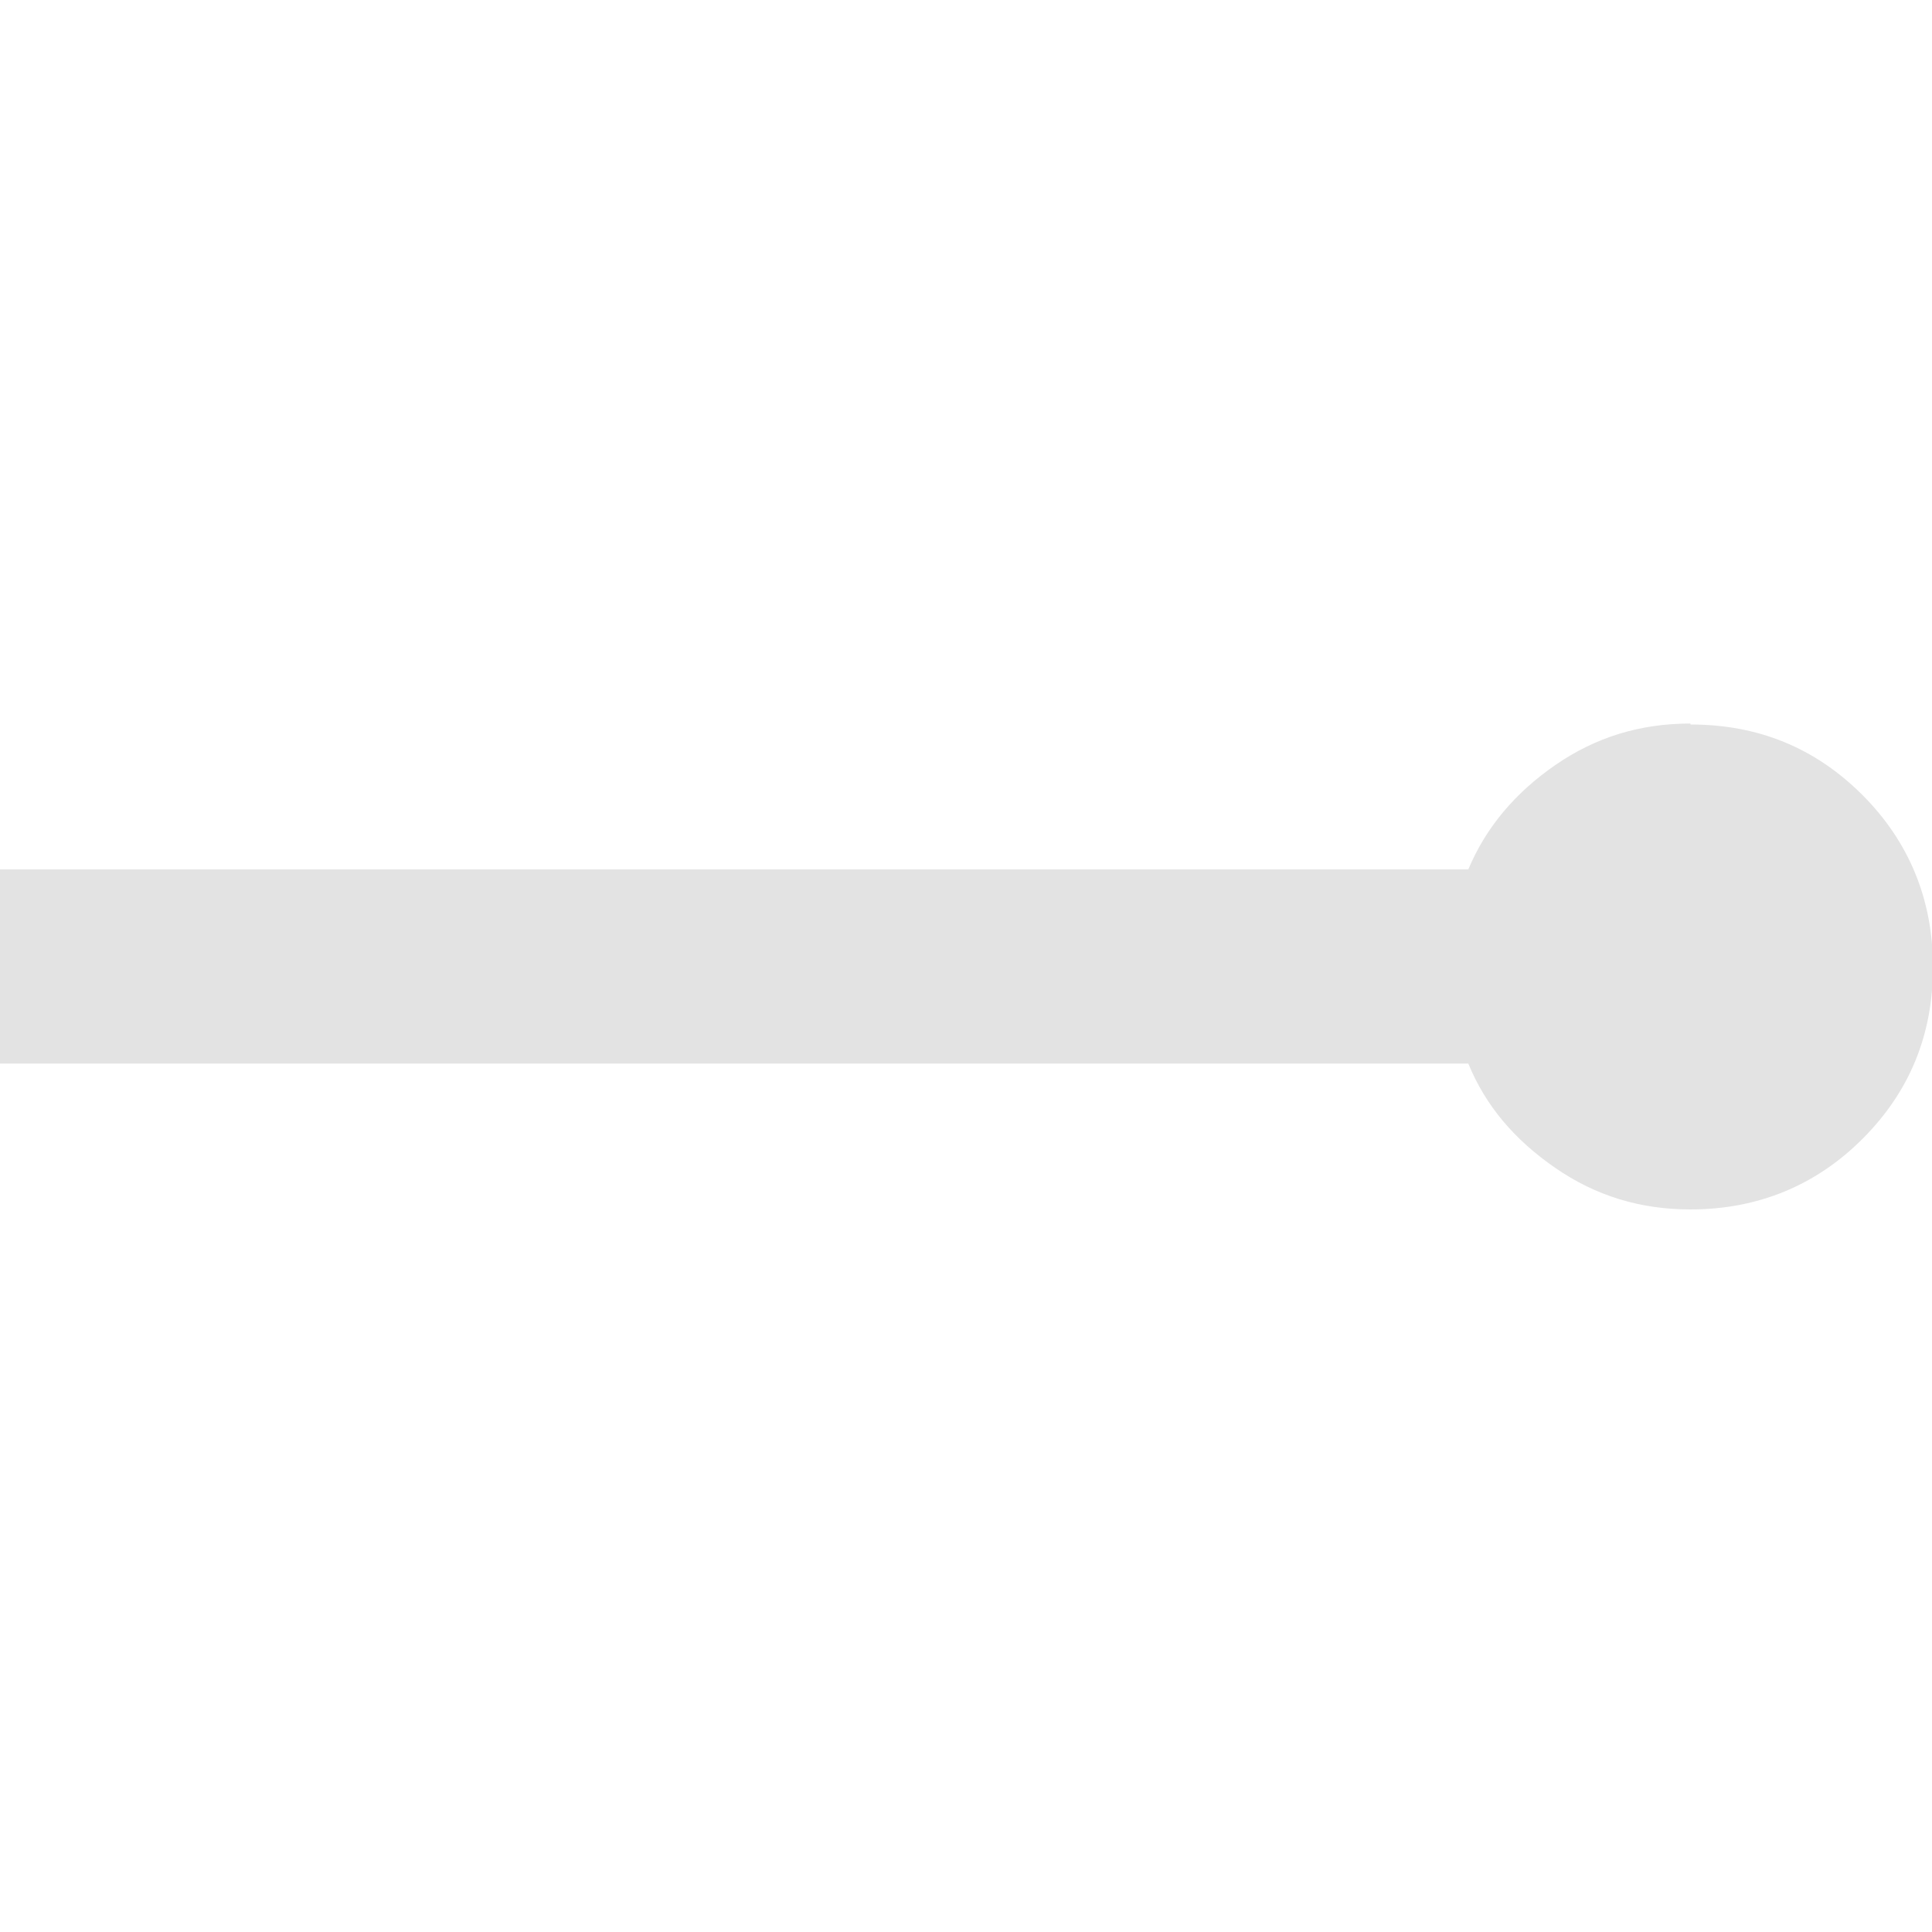
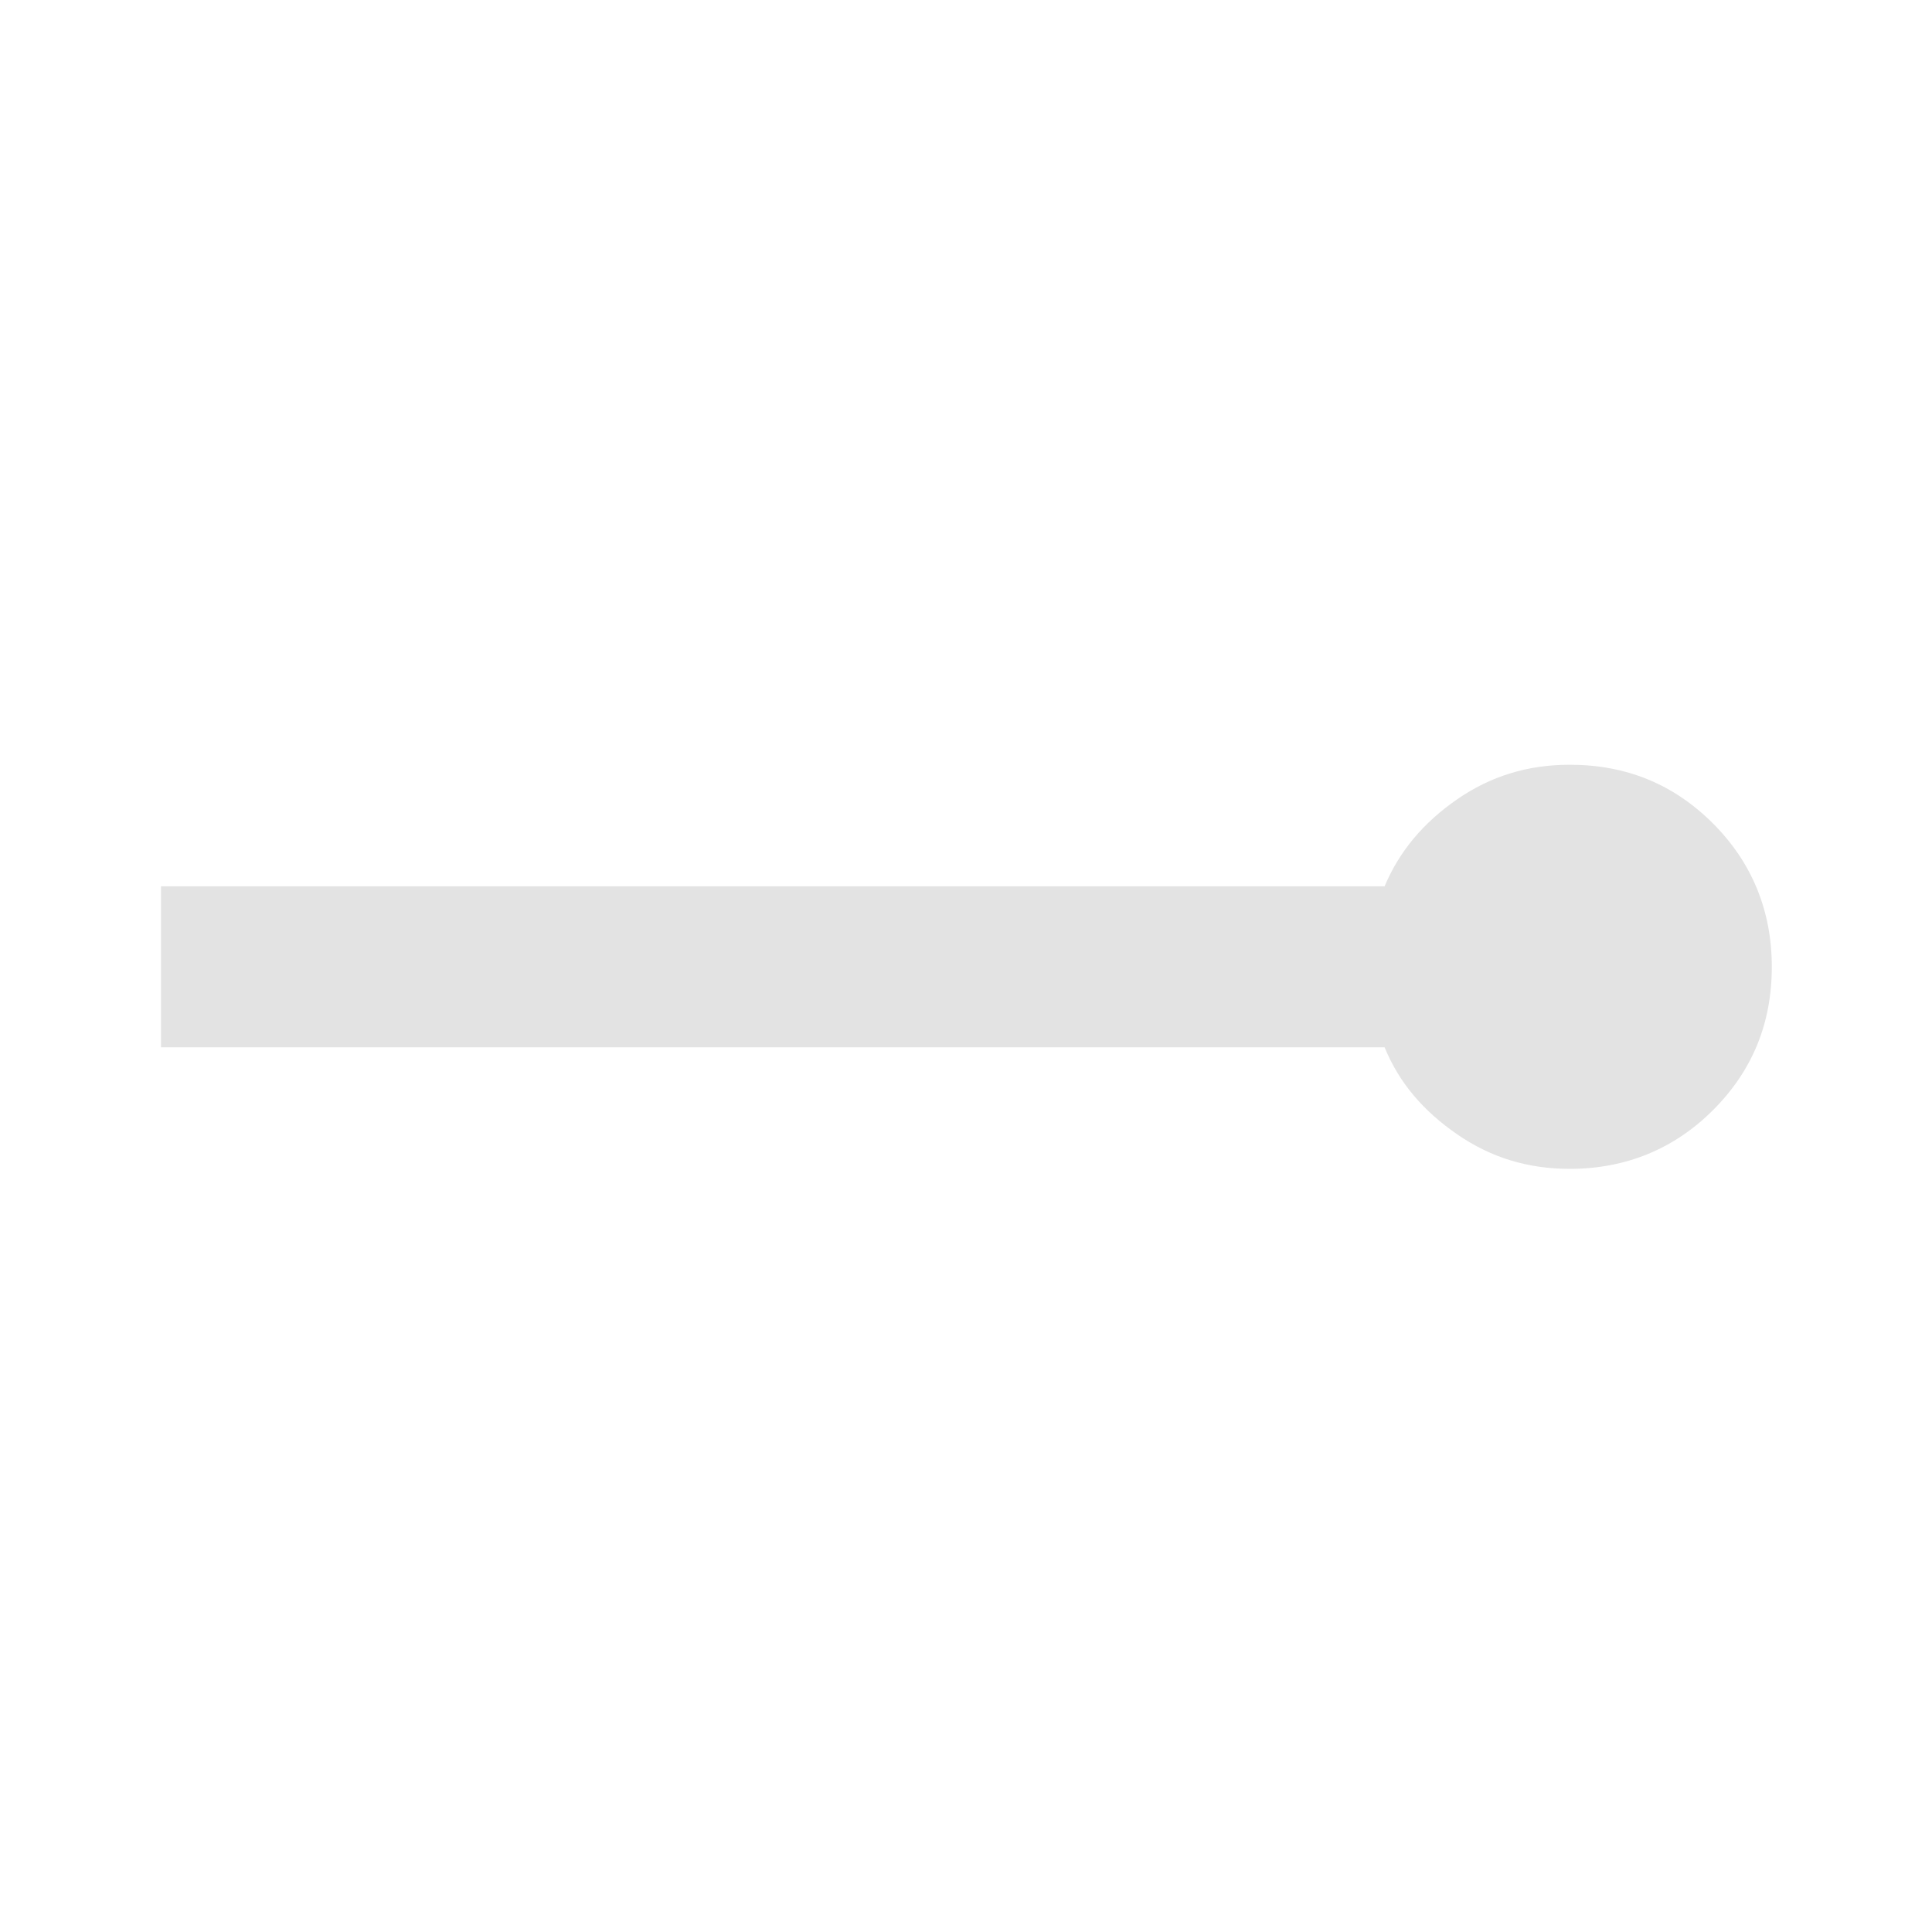
- <svg xmlns="http://www.w3.org/2000/svg" viewBox="0 0 20 5" height="24px" width="24px" fill="#E3E3E3">
-   <path d="m17.5,0c.7,0,1.29.24,1.78.73.48.48.73,1.08.73,1.78s-.24,1.29-.73,1.78c-.48.48-1.08.73-1.78.73-.52,0-.98-.14-1.4-.43s-.72-.64-.9-1.08H0V1.5h15.2c.18-.43.48-.79.9-1.08s.88-.43,1.4-.43Z" />
+ <svg xmlns="http://www.w3.org/2000/svg" height="24px" width="24px" viewBox="0 0 24 24" fill="#e3e3e3">
+   <path d="m19.5,9.5c.7,0,1.29.24,1.78.73.48.48.73,1.08.73,1.78s-.24,1.29-.73,1.78c-.48.48-1.08.73-1.78.73-.52,0-.98-.14-1.4-.43s-.72-.64-.9-1.08H2v-2h15.2c.18-.43.48-.79.9-1.08s.88-.43,1.4-.43Z" />
</svg>
